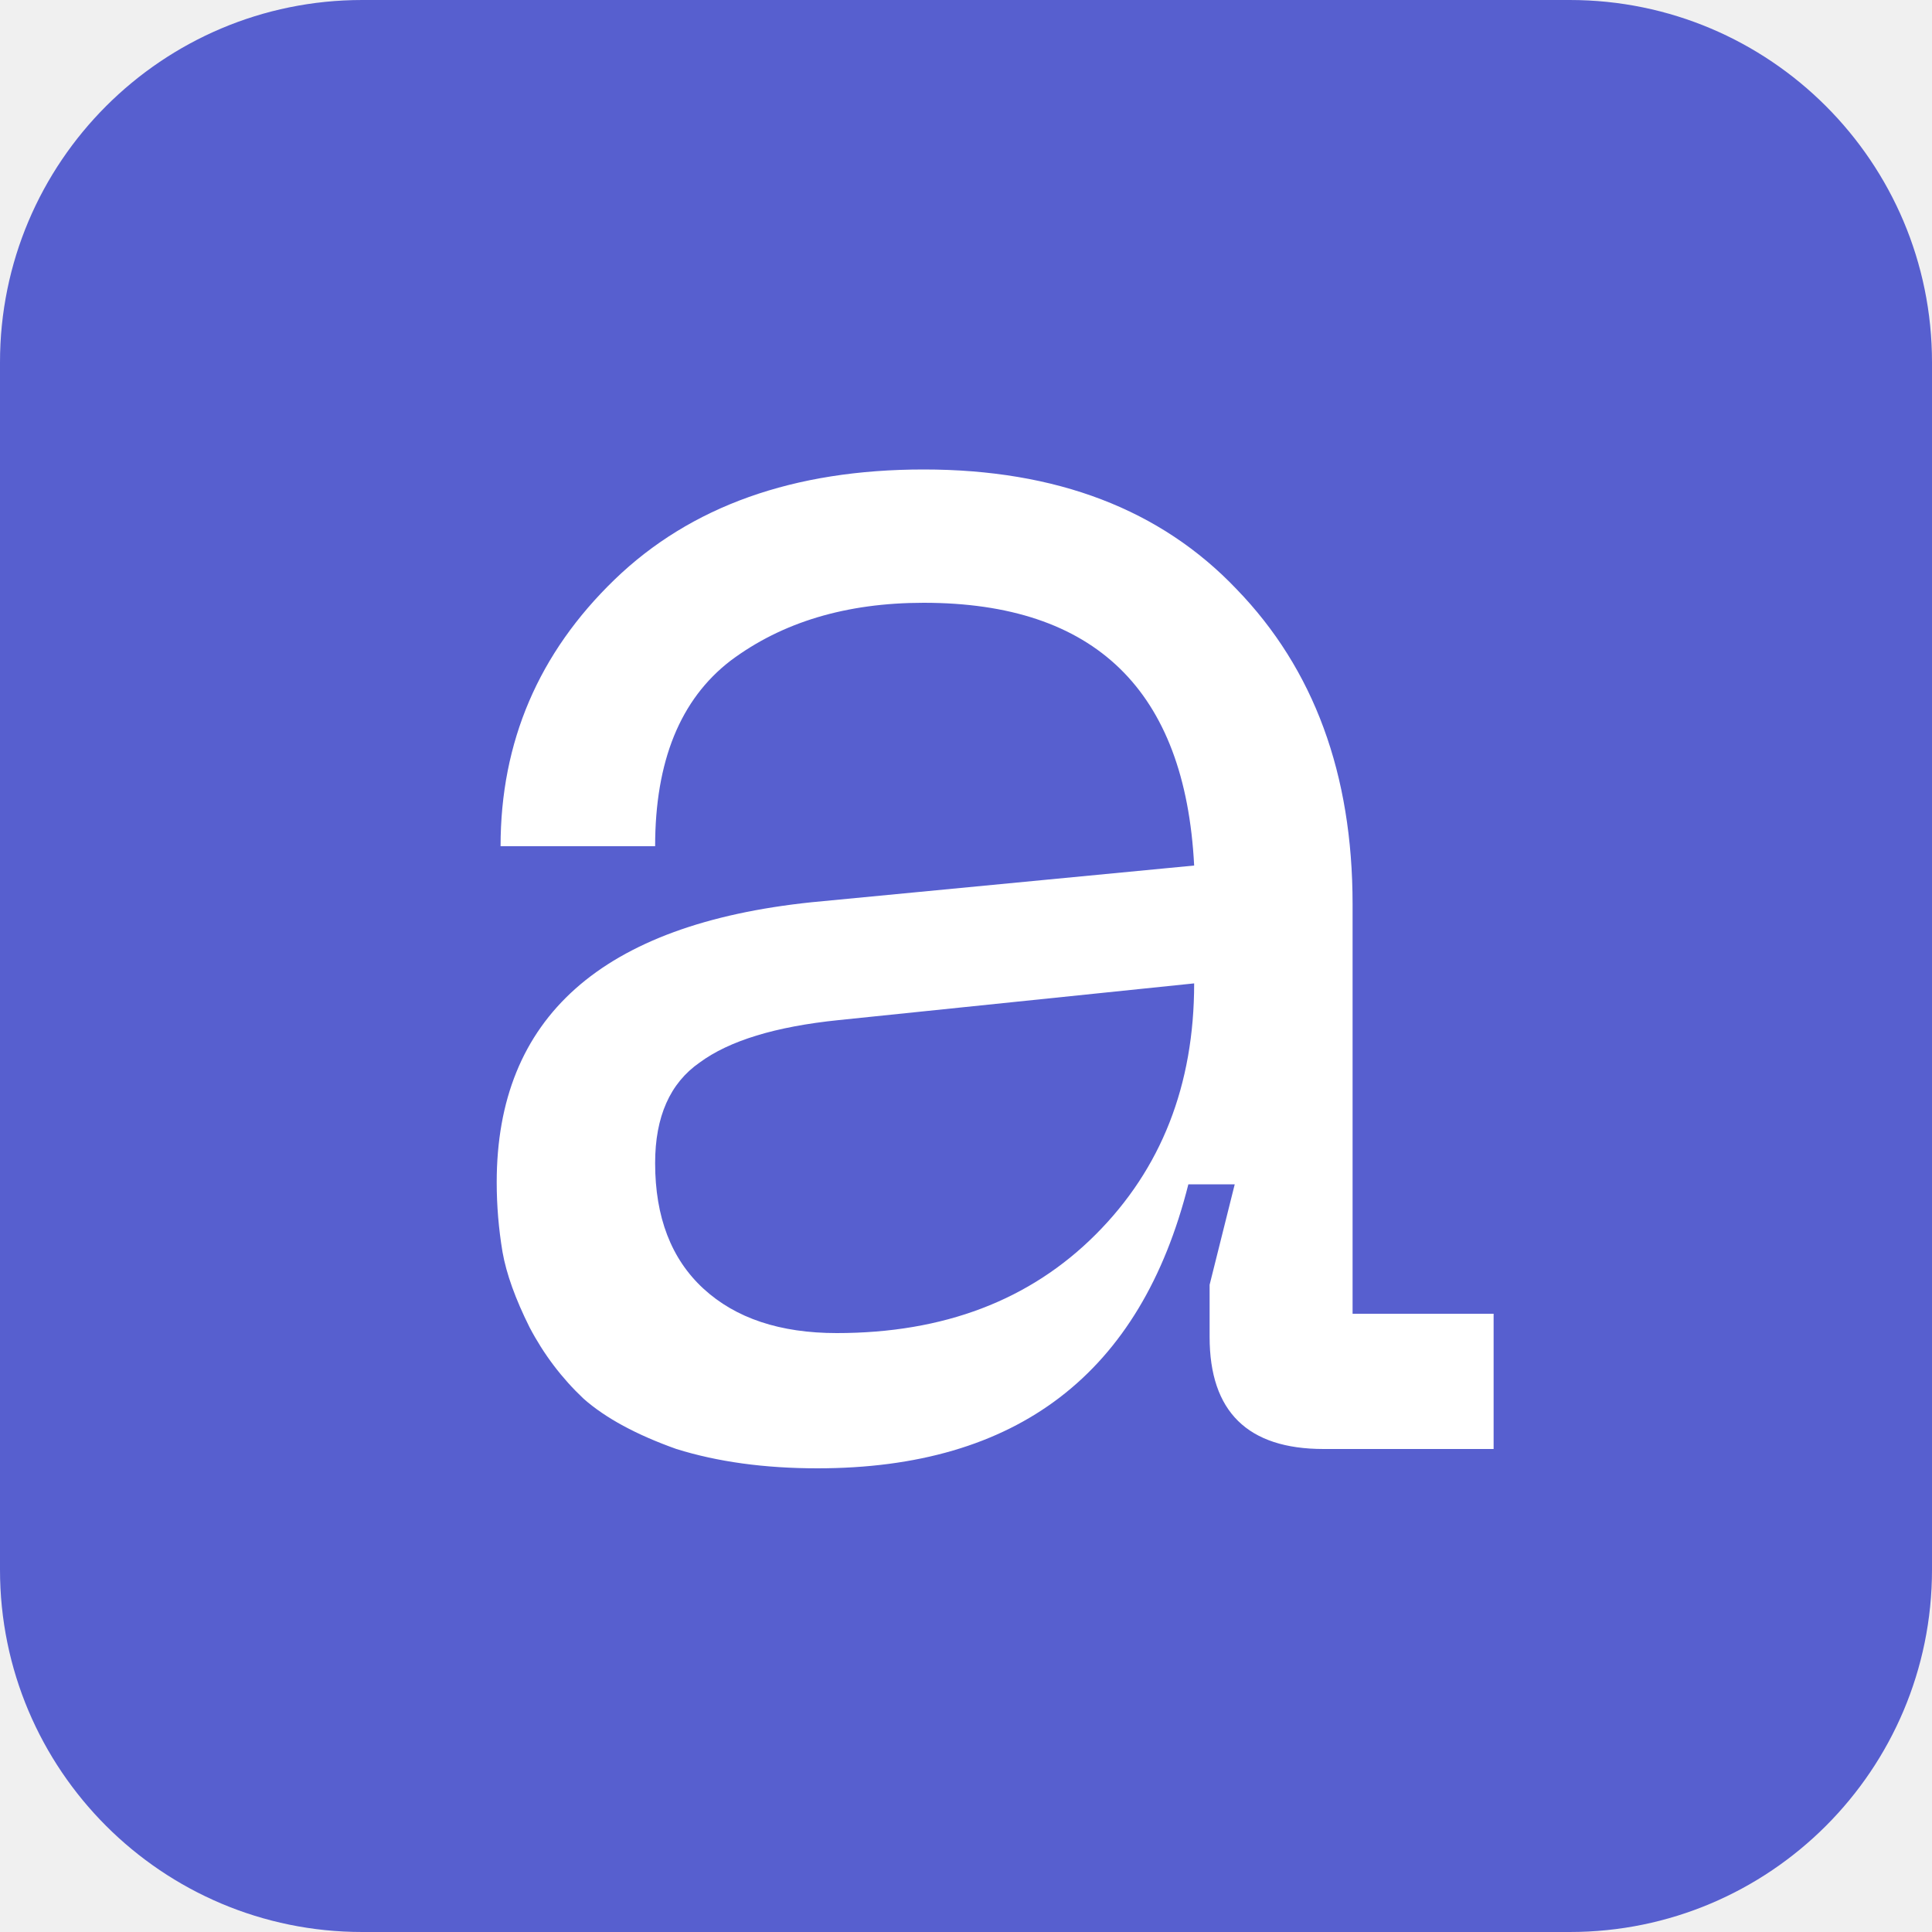
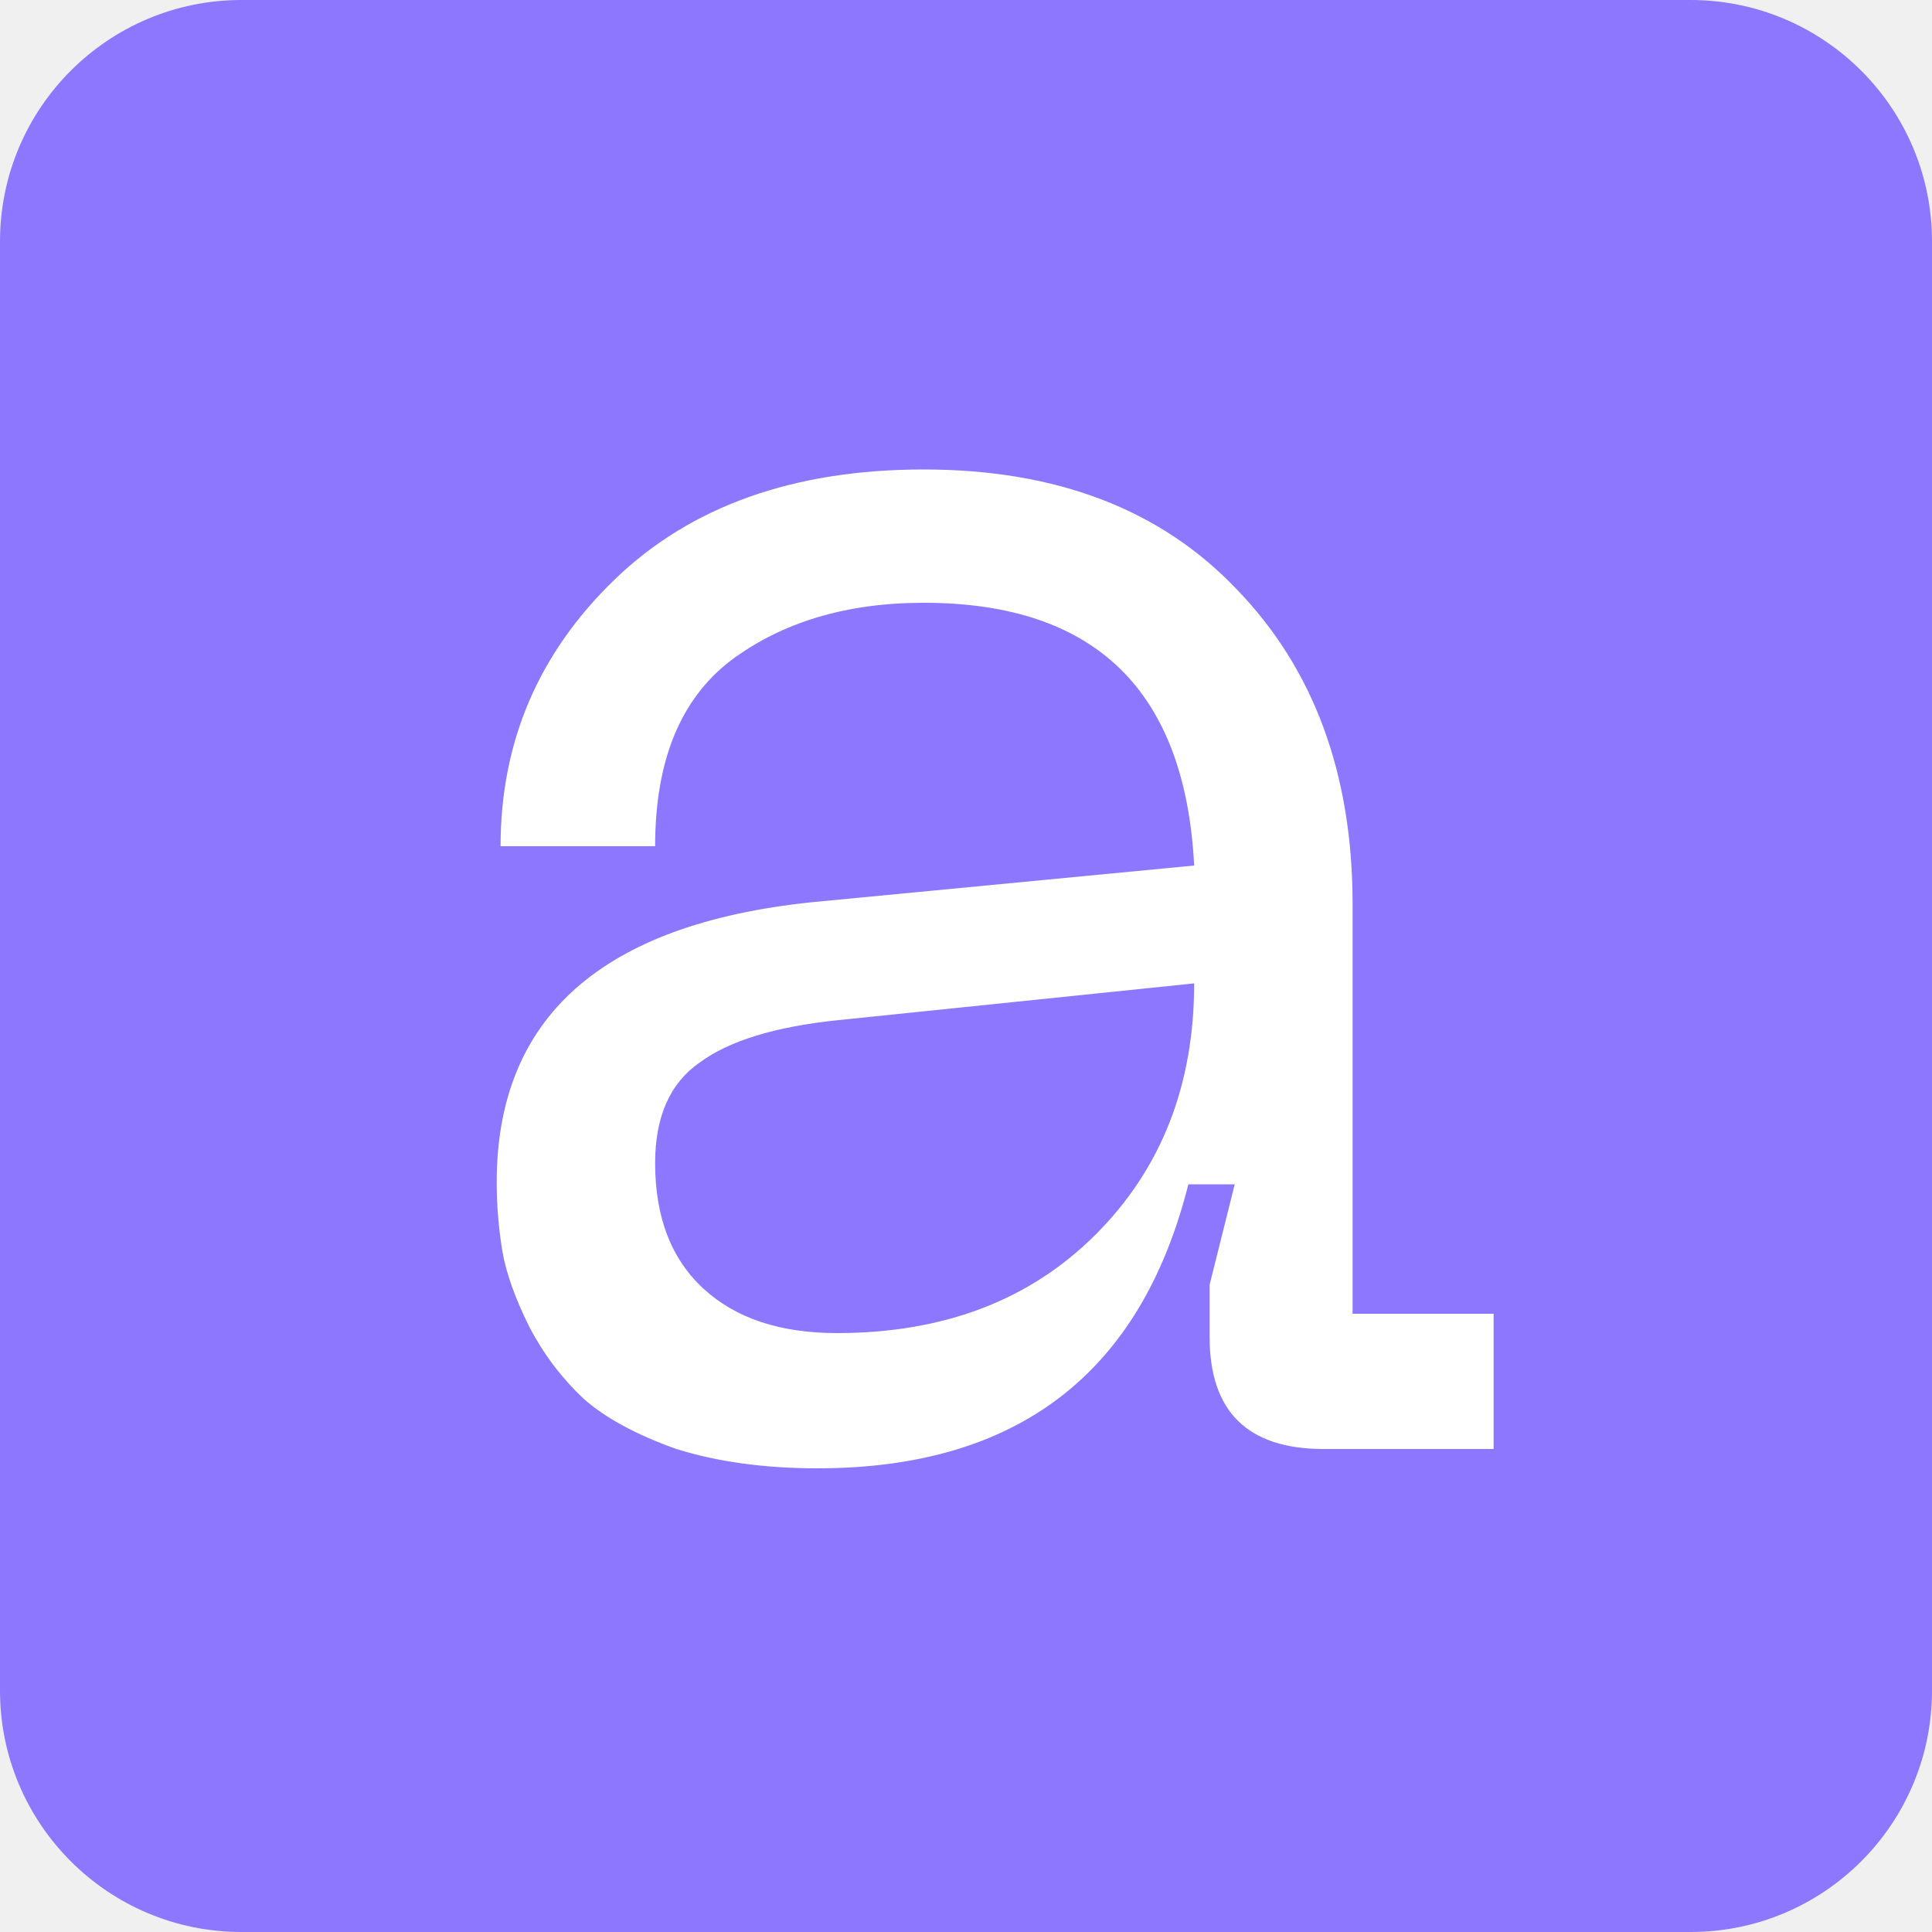
<svg xmlns="http://www.w3.org/2000/svg" width="32" height="32" viewBox="0 0 32 32" fill="none">
-   <g clip-path="url(#clip0_9_2)">
-     <path d="M32 0H0V32H32V0Z" fill="#575FCF" />
-     <path d="M8.227 19.584C8.227 16.853 9.966 15.307 13.443 14.944L19.779 14.336C19.63 11.435 18.137 9.984 15.299 9.984C14.019 9.984 12.953 10.304 12.099 10.944C11.267 11.584 10.851 12.608 10.851 14.016H8.291C8.291 12.288 8.921 10.816 10.179 9.6C11.438 8.384 13.145 7.776 15.299 7.776C17.497 7.776 19.225 8.437 20.483 9.76C21.763 11.083 22.403 12.821 22.403 14.976V21.76H24.739V24H21.923C20.665 24 20.035 23.381 20.035 22.144V21.28L20.451 19.616H19.683C18.894 22.752 16.846 24.32 13.539 24.32C12.665 24.32 11.886 24.213 11.203 24C10.542 23.765 10.03 23.488 9.667 23.168C9.305 22.827 9.006 22.432 8.771 21.984C8.537 21.515 8.387 21.099 8.323 20.736C8.259 20.352 8.227 19.968 8.227 19.584ZM10.851 19.264C10.851 20.16 11.118 20.853 11.651 21.344C12.185 21.835 12.921 22.08 13.859 22.08C15.63 22.08 17.059 21.536 18.147 20.448C19.235 19.36 19.779 17.973 19.779 16.288L13.891 16.896C12.846 17.003 12.078 17.237 11.587 17.6C11.097 17.941 10.851 18.496 10.851 19.264Z" fill="white" />
+   <g clip-path="url(#clip0_7_15)">
+     <mask id="mask0_7_15" style="mask-type:luminance" maskUnits="userSpaceOnUse" x="0" y="0" width="32" height="32">
+       <path d="M28 0H4C1.791 0 0 1.791 0 4V28C0 30.209 1.791 32 4 32H28C30.209 32 32 30.209 32 28V4C32 1.791 30.209 0 28 0Z" fill="white" />
+     </mask>
+     <g mask="url(#mask0_7_15)">
+       <path d="M32 0H0V32H32V0Z" fill="#8D77FE" />
+       <path d="M8.227 19.584C8.227 16.853 9.966 15.307 13.443 14.944L19.779 14.336C19.63 11.435 18.137 9.984 15.299 9.984C14.019 9.984 12.953 10.304 12.099 10.944C11.267 11.584 10.851 12.608 10.851 14.016H8.291C8.291 12.288 8.921 10.816 10.179 9.6C11.438 8.384 13.145 7.776 15.299 7.776C17.497 7.776 19.225 8.437 20.483 9.76C21.763 11.083 22.403 12.821 22.403 14.976V21.76H24.739V24H21.923C20.665 24 20.035 23.381 20.035 22.144V21.28L20.451 19.616H19.683C18.894 22.752 16.846 24.32 13.539 24.32C12.665 24.32 11.886 24.213 11.203 24C10.542 23.765 10.03 23.488 9.667 23.168C9.305 22.827 9.006 22.432 8.771 21.984C8.537 21.515 8.387 21.099 8.323 20.736C8.259 20.352 8.227 19.968 8.227 19.584ZM10.851 19.264C10.851 20.16 11.118 20.853 11.651 21.344C12.185 21.835 12.921 22.08 13.859 22.08C15.63 22.08 17.059 21.536 18.147 20.448C19.235 19.36 19.779 17.973 19.779 16.288L13.891 16.896C12.846 17.003 12.078 17.237 11.587 17.6C11.097 17.941 10.851 18.496 10.851 19.264Z" fill="white" />
+     </g>
  </g>
  <defs>
-     <clipPath id="clip0_9_2">
-       <rect width="32" height="32" rx="6" fill="white" />
+     <clipPath id="clip0_7_15">
+       <rect width="32" height="32" fill="white" />
    </clipPath>
  </defs>
</svg>
